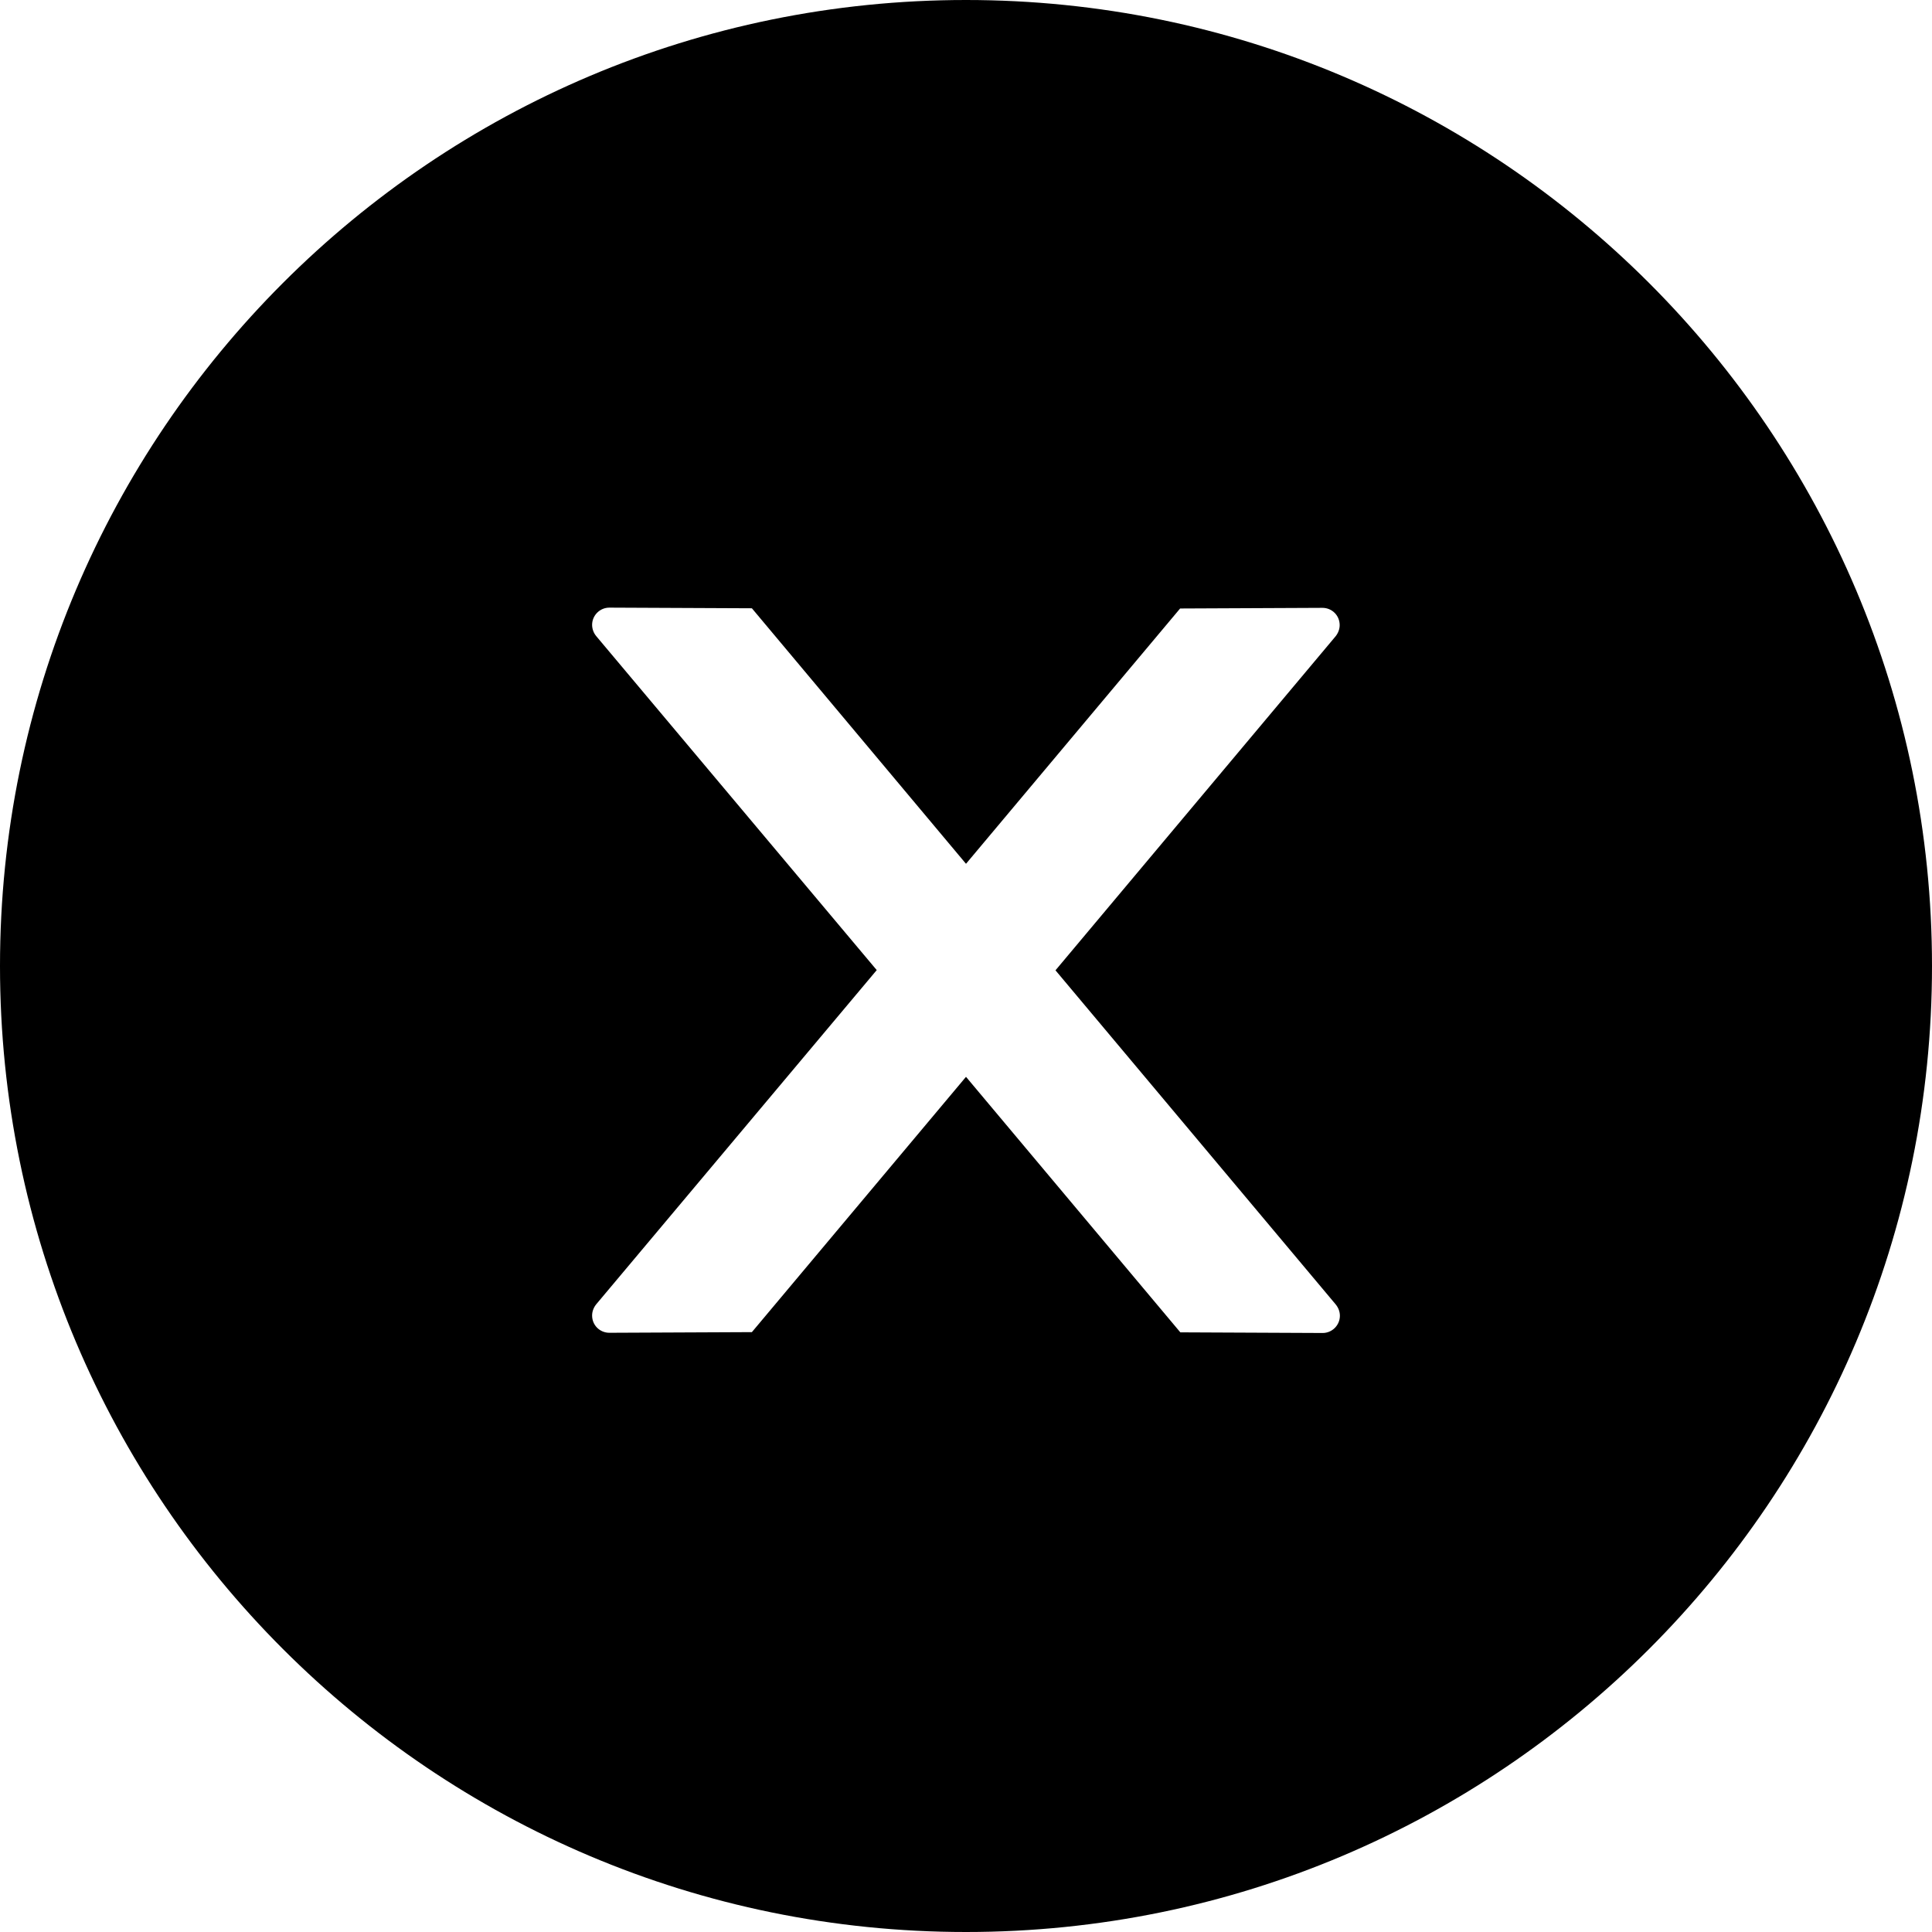
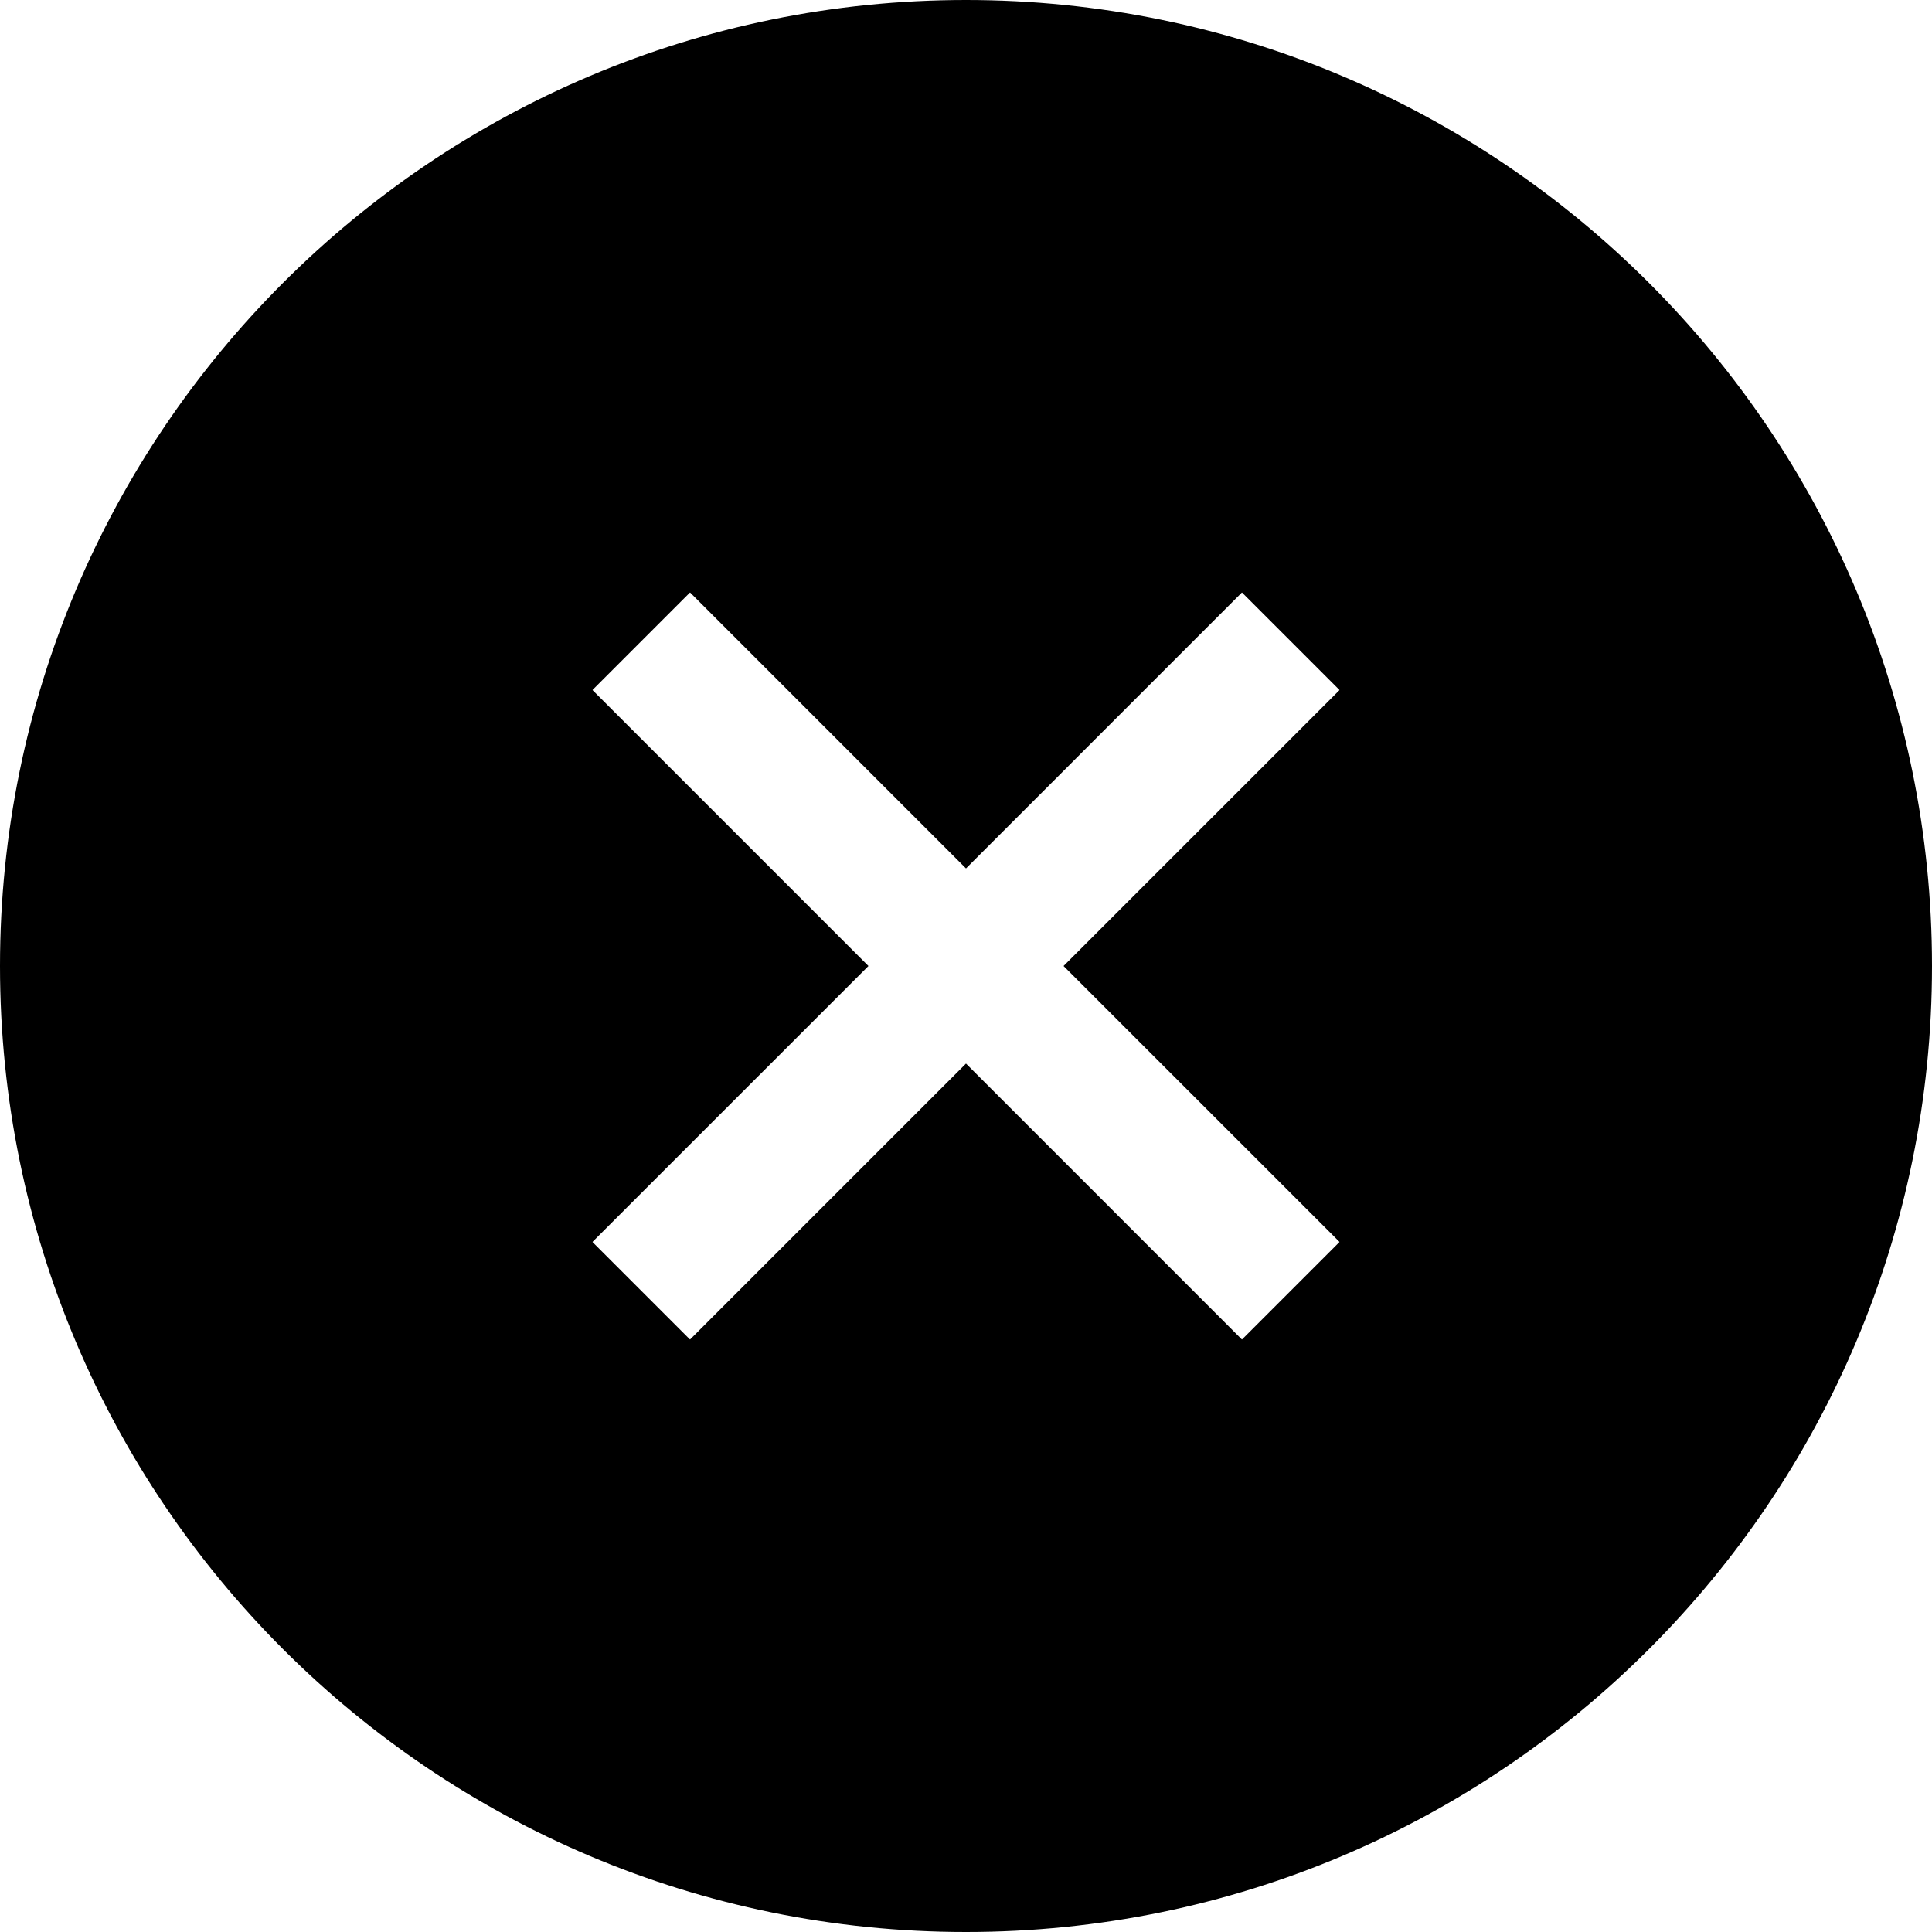
- <svg viewBox="64 64 896 896" focusable="false">
-   <path d="M512 64C264.6 64 64 264.6 64 512s200.6 448 448 448 448-200.6 448-448S759.4 64 512 64zm165.4 618.2l-66-.3L512 563.4l-99.3 118.4-66.1.3c-4.4 0-8-3.5-8-8 0-1.9.7-3.7 1.9-5.2l130.1-155L340.5 359a8.32 8.32 0 01-1.9-5.2c0-4.4 3.6-8 8-8l66.1.3L512 464.6l99.3-118.4 66-.3c4.4 0 8 3.5 8 8 0 1.9-.7 3.7-1.9 5.2L553.5 514l130 155c1.2 1.5 1.9 3.3 1.9 5.2 0 4.4-3.6 8-8 8z" />
+ <svg fill-rule="evenodd" viewBox="64 64 896 896" focusable="false">
+   <path d="M512 64c247.4 0 448 200.6 448 448S759.4 960 512 960 64 759.4 64 512 264.6 64 512 64zm127.98 274.82h-.04l-.08.06L512 466.75 384.14 338.88c-.04-.05-.06-.06-.08-.06a.12.12 0 00-.07 0c-.03 0-.05.01-.09.05l-45.02 45.02a.2.2 0 00-.05.09.12.12 0 000 .07v.02a.27.27 0 00.06.06L466.75 512 338.88 639.86c-.05.04-.06.06-.06.08a.12.12 0 000 .07c0 .03.01.05.05.09l45.02 45.02a.2.2 0 00.09.05.12.12 0 00.07 0c.02 0 .04-.01.08-.05L512 557.25l127.86 127.87c.04.04.06.05.08.05a.12.12 0 00.07 0c.03 0 .05-.01.09-.05l45.02-45.02a.2.2 0 00.05-.09.12.12 0 000-.07v-.02a.27.27 0 00-.05-.06L557.25 512l127.87-127.86c.04-.04.05-.06.05-.08a.12.12 0 000-.07c0-.03-.01-.05-.05-.09l-45.02-45.02a.2.2 0 00-.09-.05.12.12 0 00-.07 0z" />
</svg>
